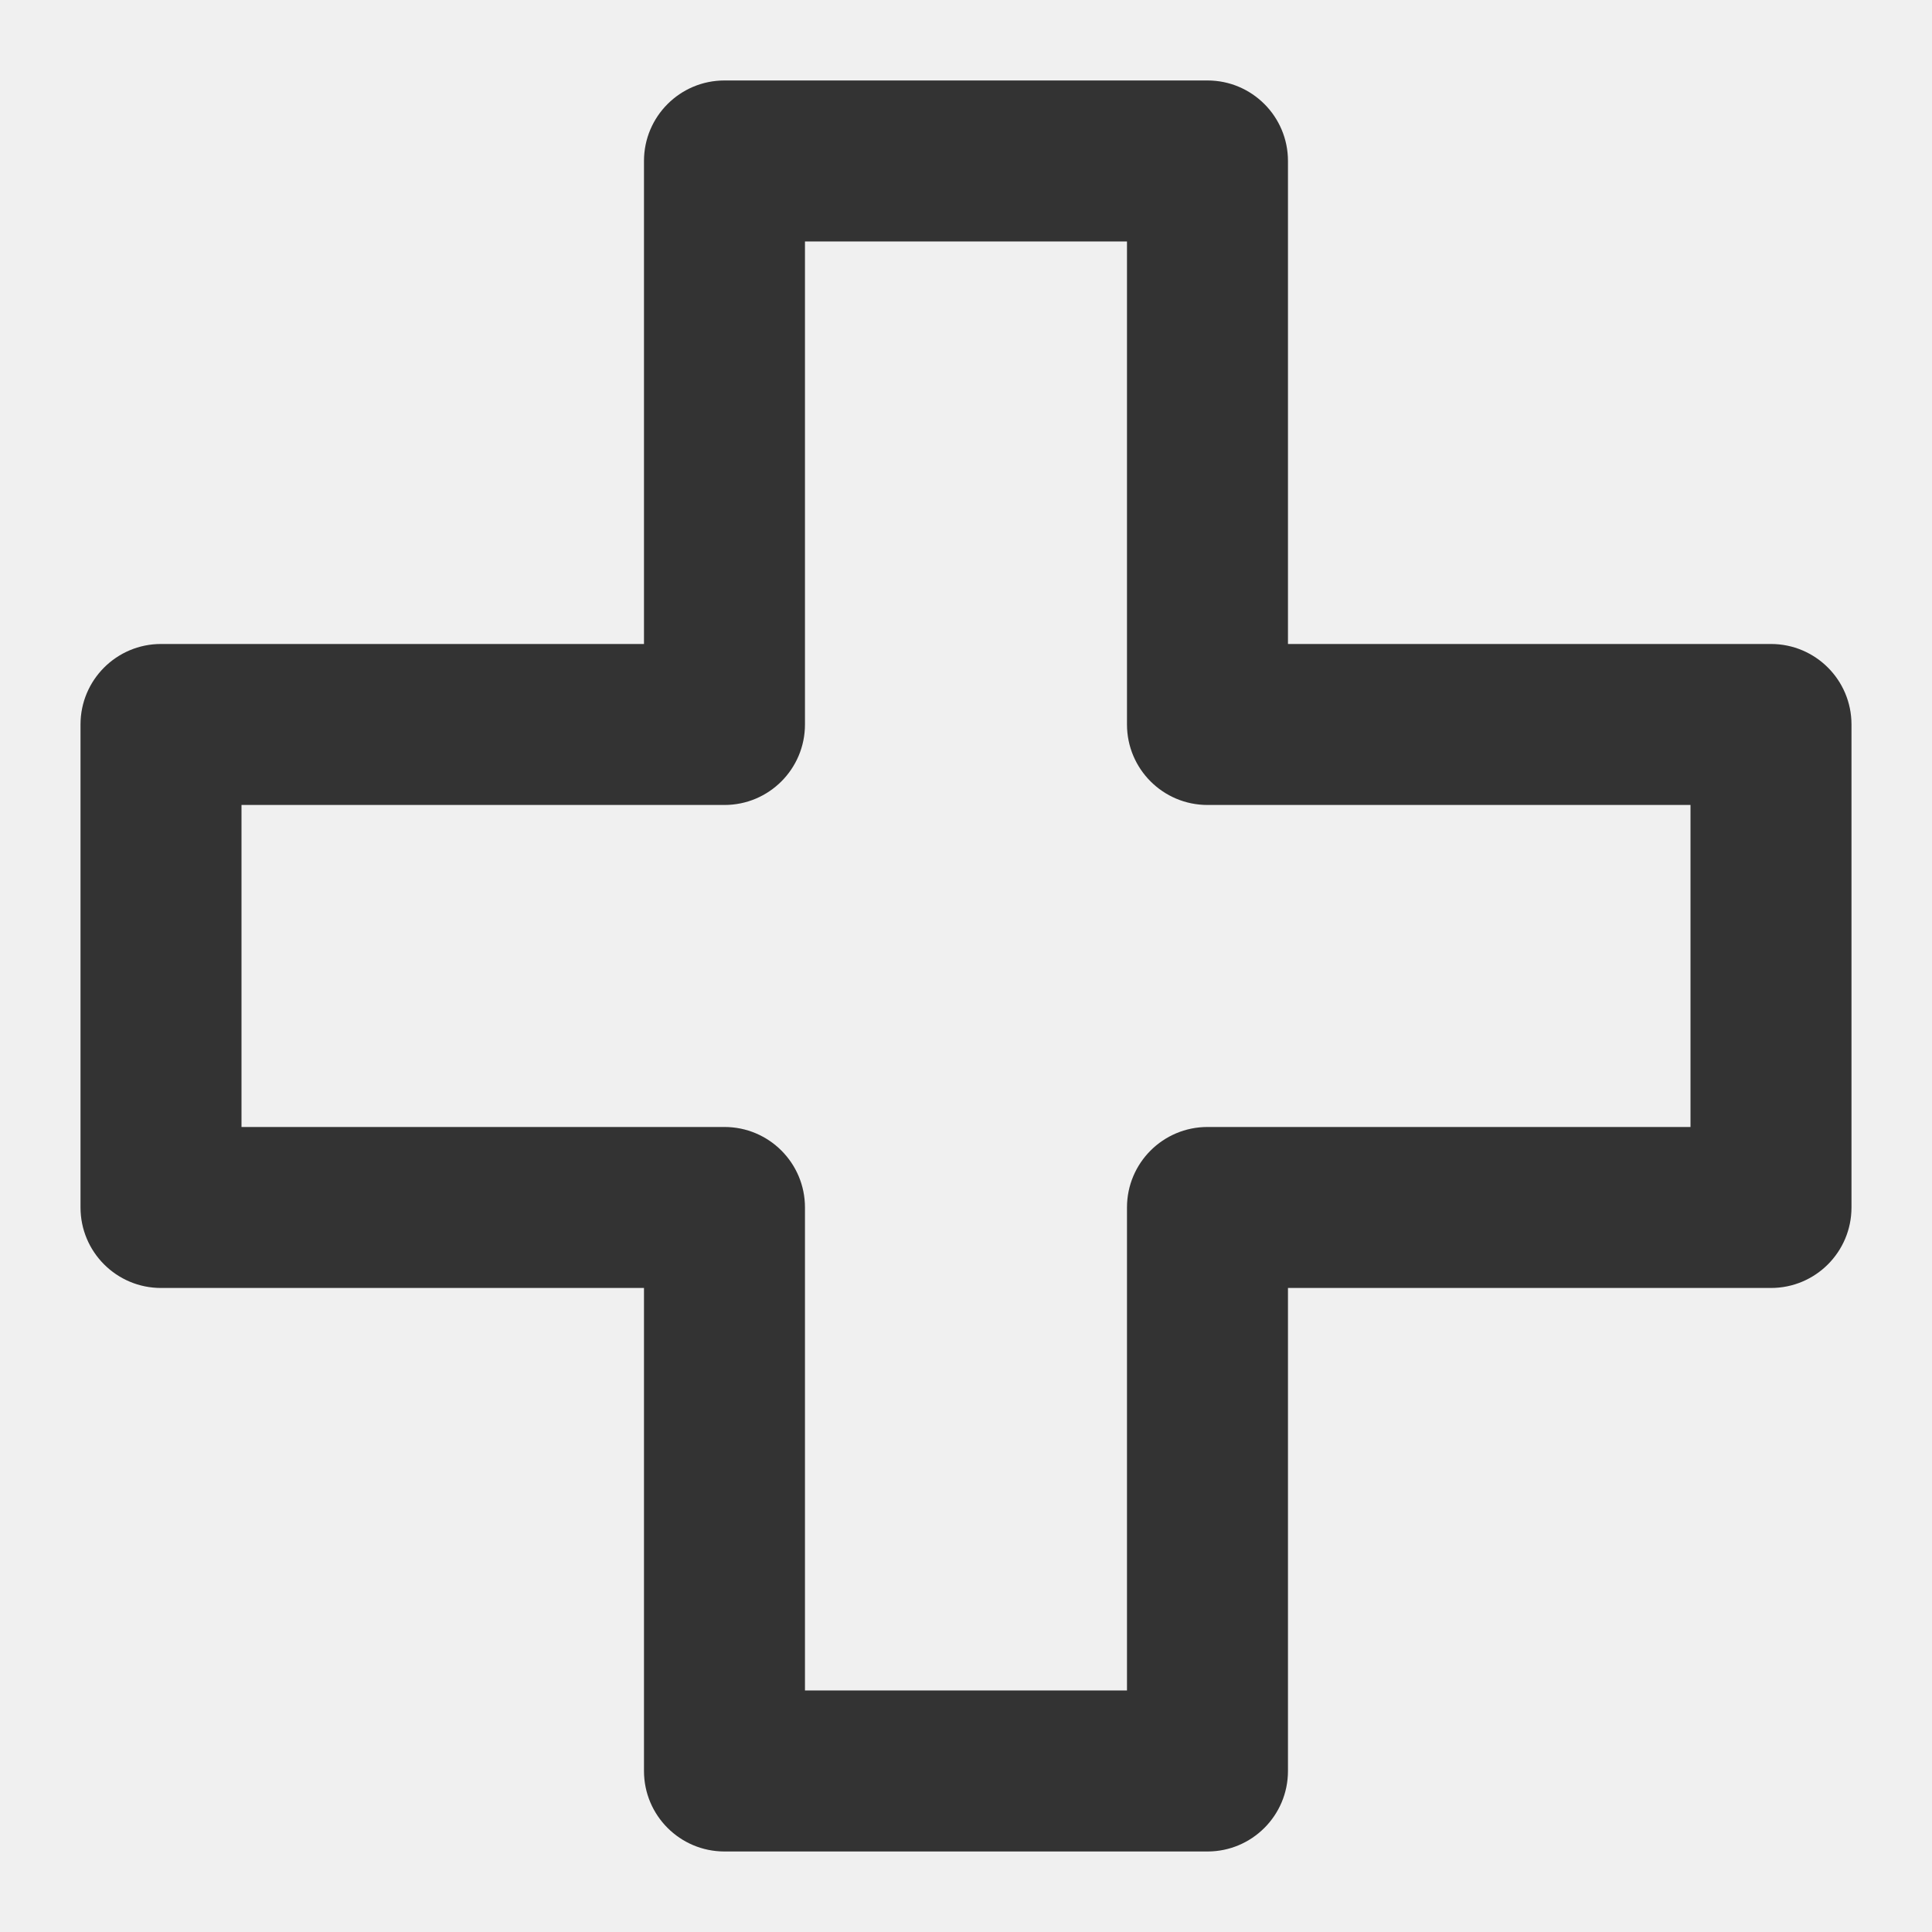
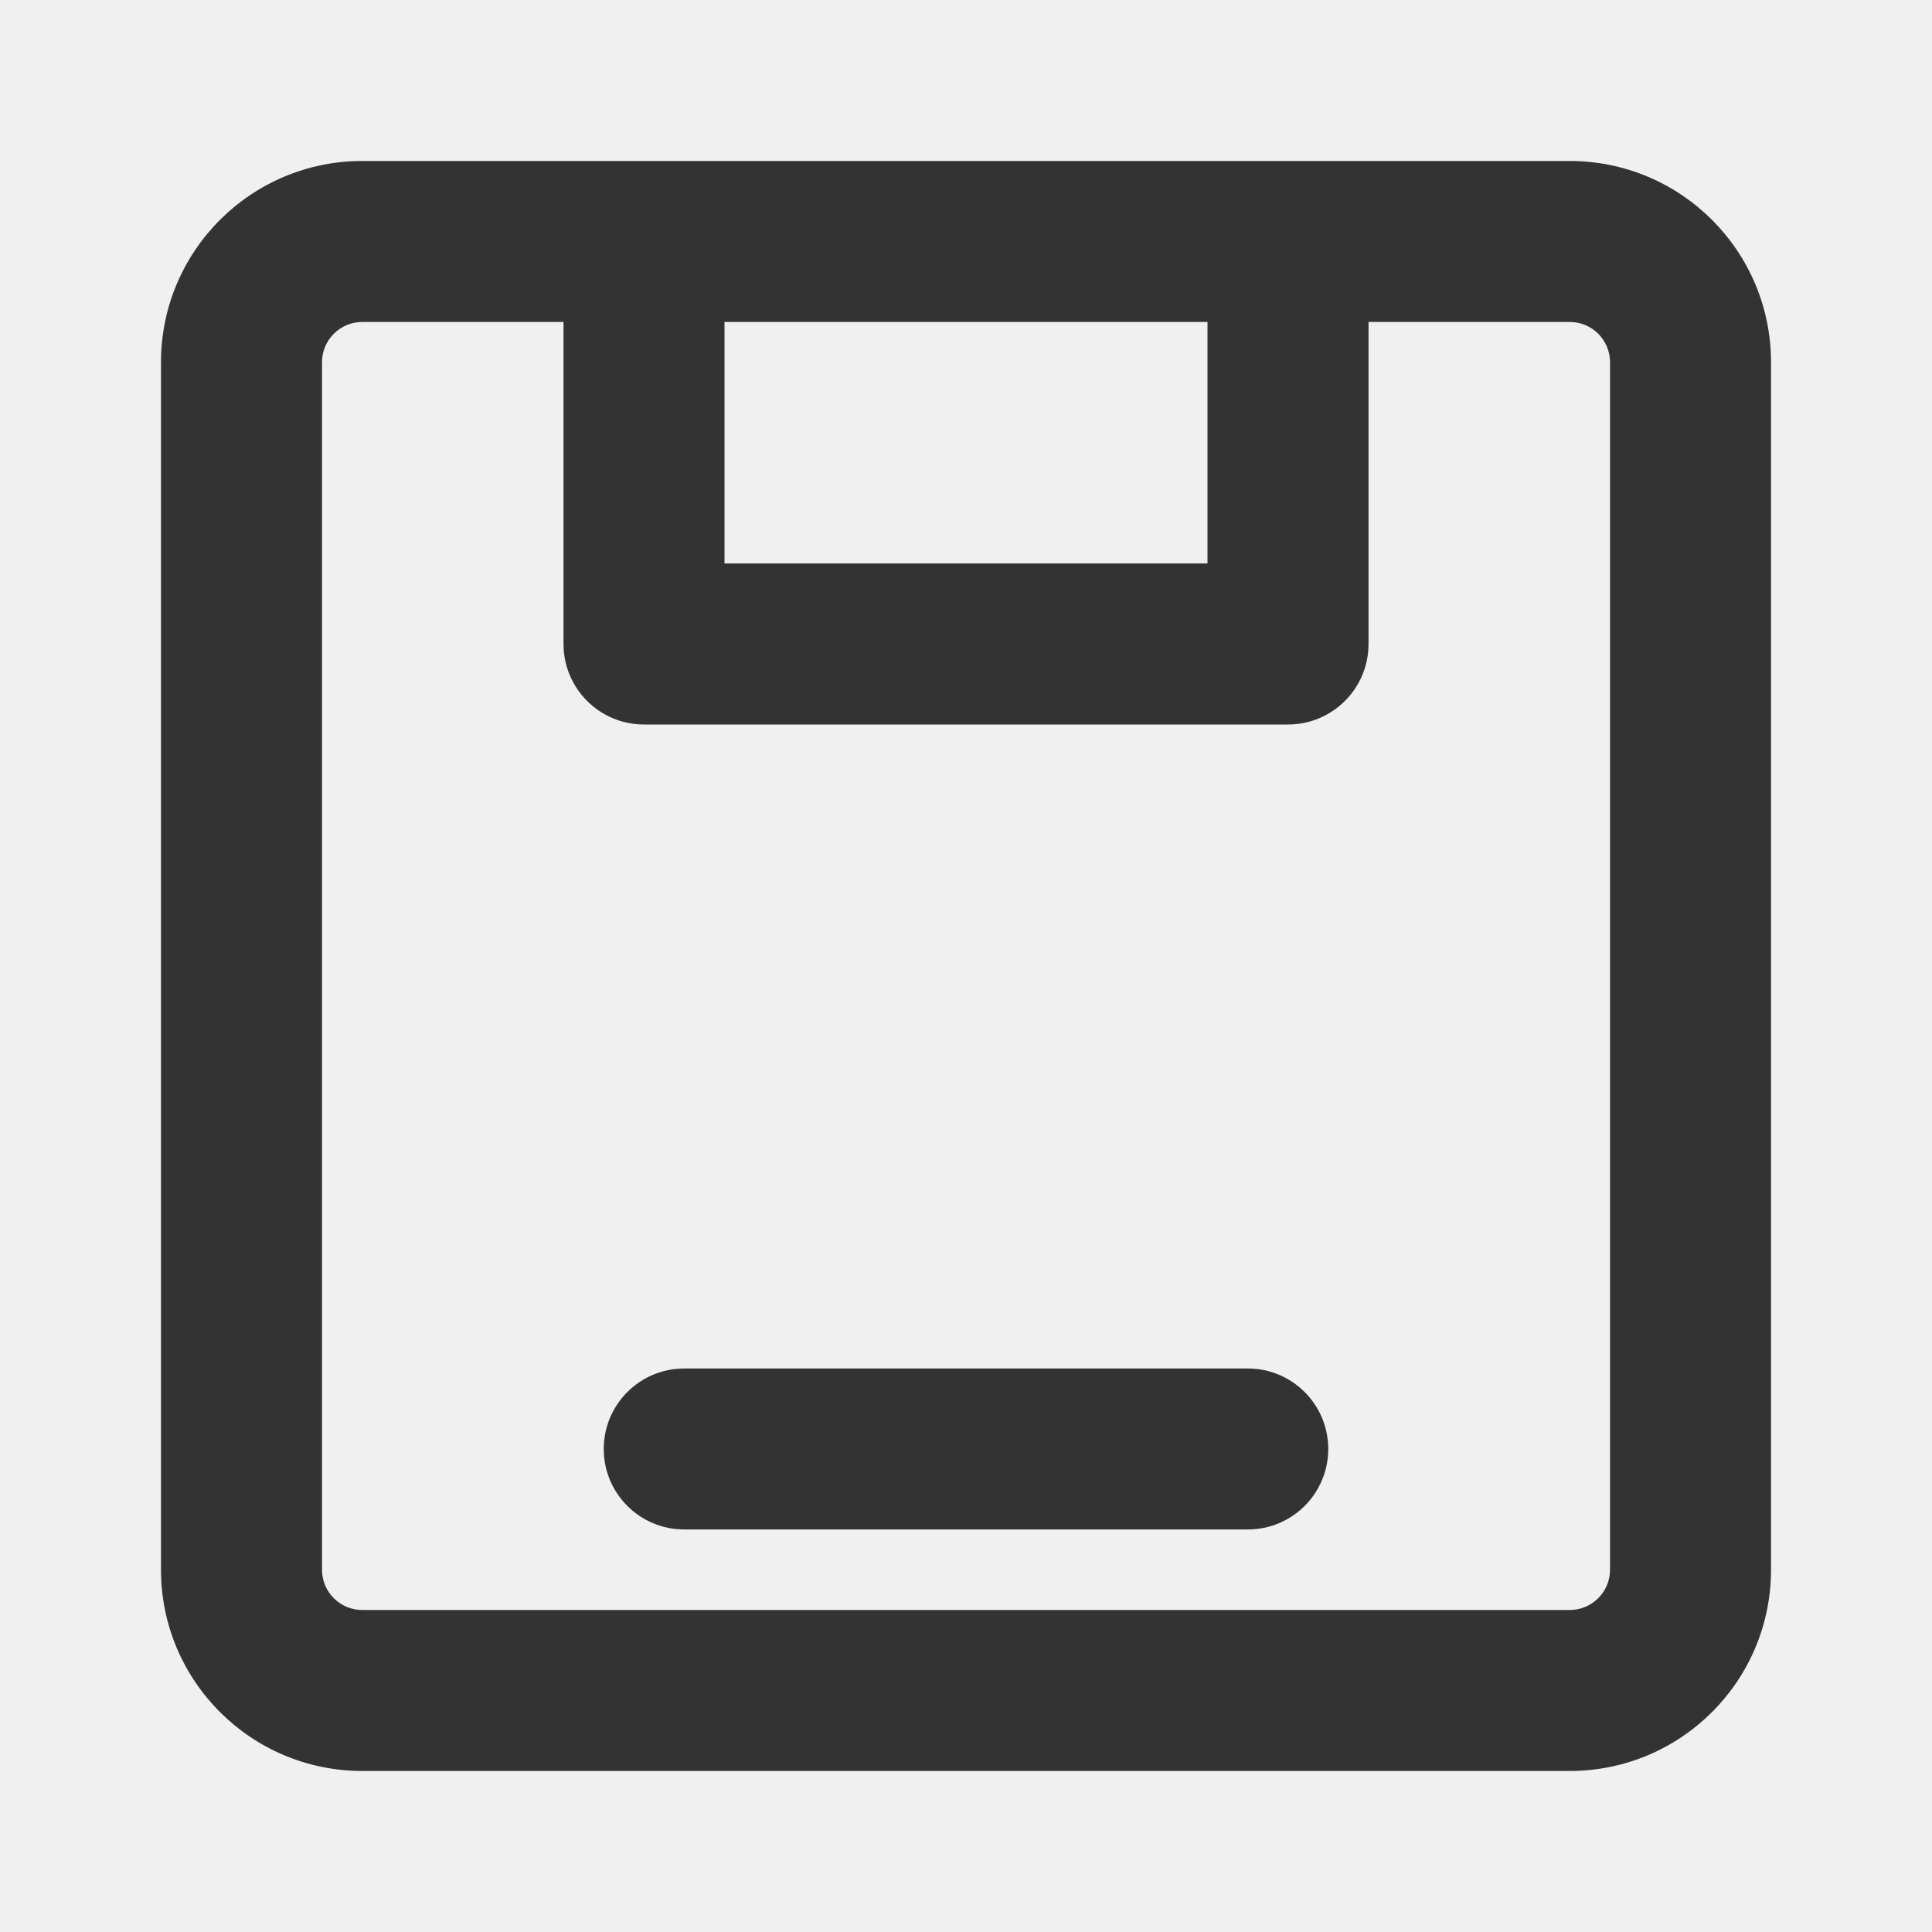
<svg xmlns="http://www.w3.org/2000/svg" width="40" height="40" viewBox="0 0 40 40" fill="none">
-   <g id="å å·,ç¬¦å·,å æ³,çº¢åå­,å»ç,å»é¢å å·,ç¬¦å·,å æ³,çº¢åå­,å»ç,å»é¢" clip-path="url(#clip0_656_7309)">
+   <g id="Uç,ç¡¬ç,å¨å­,ç¡¬ä»¶,ç§»å¨,ä¿å­,æä»¶,å®å+ ¨Uç,ç¡¬ç,å¨å­,ç¡¬ä»¶,ç§»å¨,ä¿å­,æä»¶,å®å+ ¨" clip-path="url(#clip0_659_9758)">
    <g id="Group">
      <g id="Group_2">
-         <path id="Vector" fill-rule="evenodd" clip-rule="evenodd" d="M13.333 3.333C13.333 2.412 14.079 1.666 15 1.666H25C25.92 1.666 26.666 2.412 26.666 3.333V13.333H36.666C37.587 13.333 38.333 14.079 38.333 14.999V24.999C38.333 25.92 37.587 26.666 36.666 26.666H26.666V36.666C26.666 37.587 25.92 38.333 25 38.333H15C14.079 38.333 13.333 37.587 13.333 36.666V26.666H3.333C2.413 26.666 1.667 25.92 1.667 24.999V14.999C1.667 14.079 2.413 13.333 3.333 13.333H13.333V3.333ZM16.666 4.999V14.999C16.666 15.92 15.92 16.666 15 16.666H5V23.333H15C15.92 23.333 16.666 24.079 16.666 24.999V34.999H23.333V24.999C23.333 24.079 24.079 23.333 25 23.333H35V16.666H25C24.079 16.666 23.333 15.92 23.333 14.999V4.999H16.666Z" fill="#333333" />
+         <path id="Vector" fill-rule="evenodd" clip-rule="evenodd" d="M7.5 3.333C5.199 3.333 3.333 5.198 3.333 7.5V32.5C3.333 34.801 5.199 36.666 7.5 36.666H32.5C34.801 36.666 36.667 34.801 36.667 32.5V7.5C36.667 5.199 34.801 3.333 32.5 3.333H7.5ZM11.667 6.666H7.5C7.04 6.666 6.667 7.039 6.667 7.5V32.5C6.667 32.96 7.04 33.333 7.5 33.333H32.5C32.961 33.333 33.334 32.96 33.334 32.5V7.5C33.334 7.039 32.961 6.666 32.5 6.666H28.334V13.333C28.334 14.254 27.587 15 26.667 15H13.334C12.413 15 11.667 14.254 11.667 13.333V6.666ZM25 6.666H15V11.666H25V6.666ZM12.5 30C12.5 29.079 13.246 28.333 14.167 28.333H25.834C26.754 28.333 27.5 29.079 27.5 30C27.5 30.92 26.754 31.666 25.834 31.666H14.167C13.246 31.666 12.5 30.92 12.5 30Z" fill="#333333" />
      </g>
    </g>
  </g>
  <defs>
-     <clipPath id="clip0_656_7309">
+     <clipPath id="clip0_659_9758">
      <rect width="40" height="40" fill="white" />
    </clipPath>
  </defs>
</svg>
